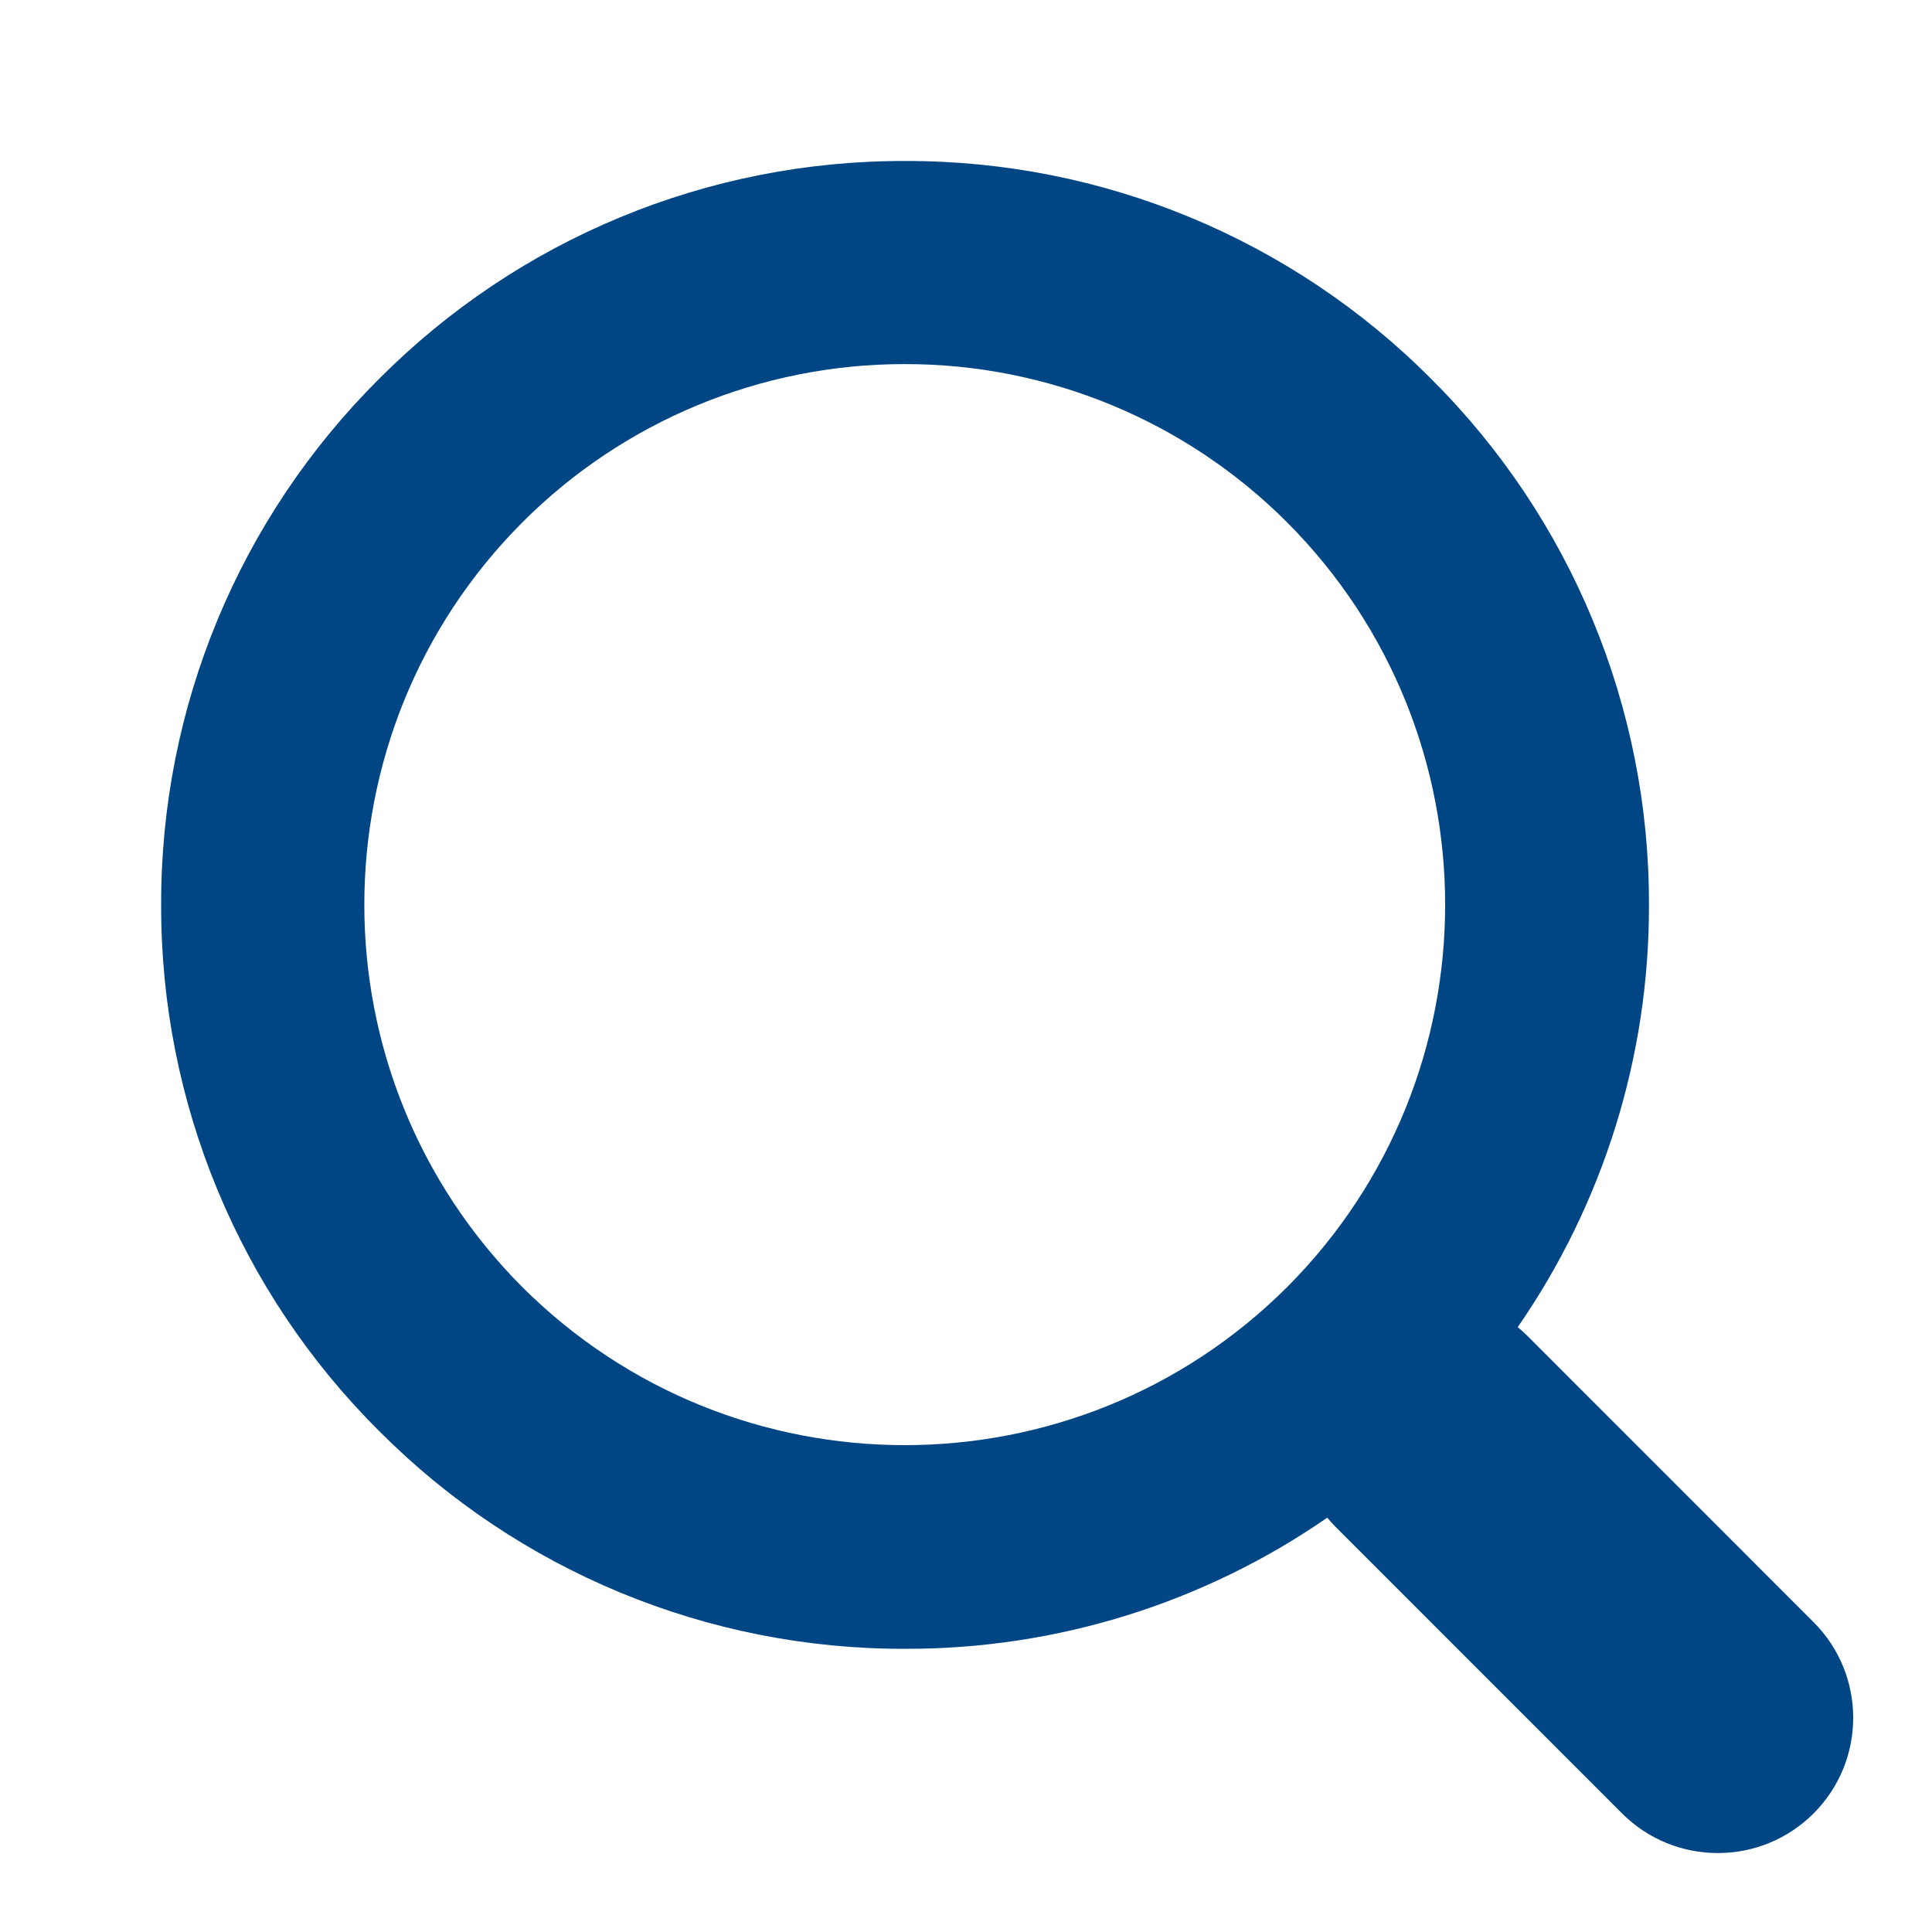
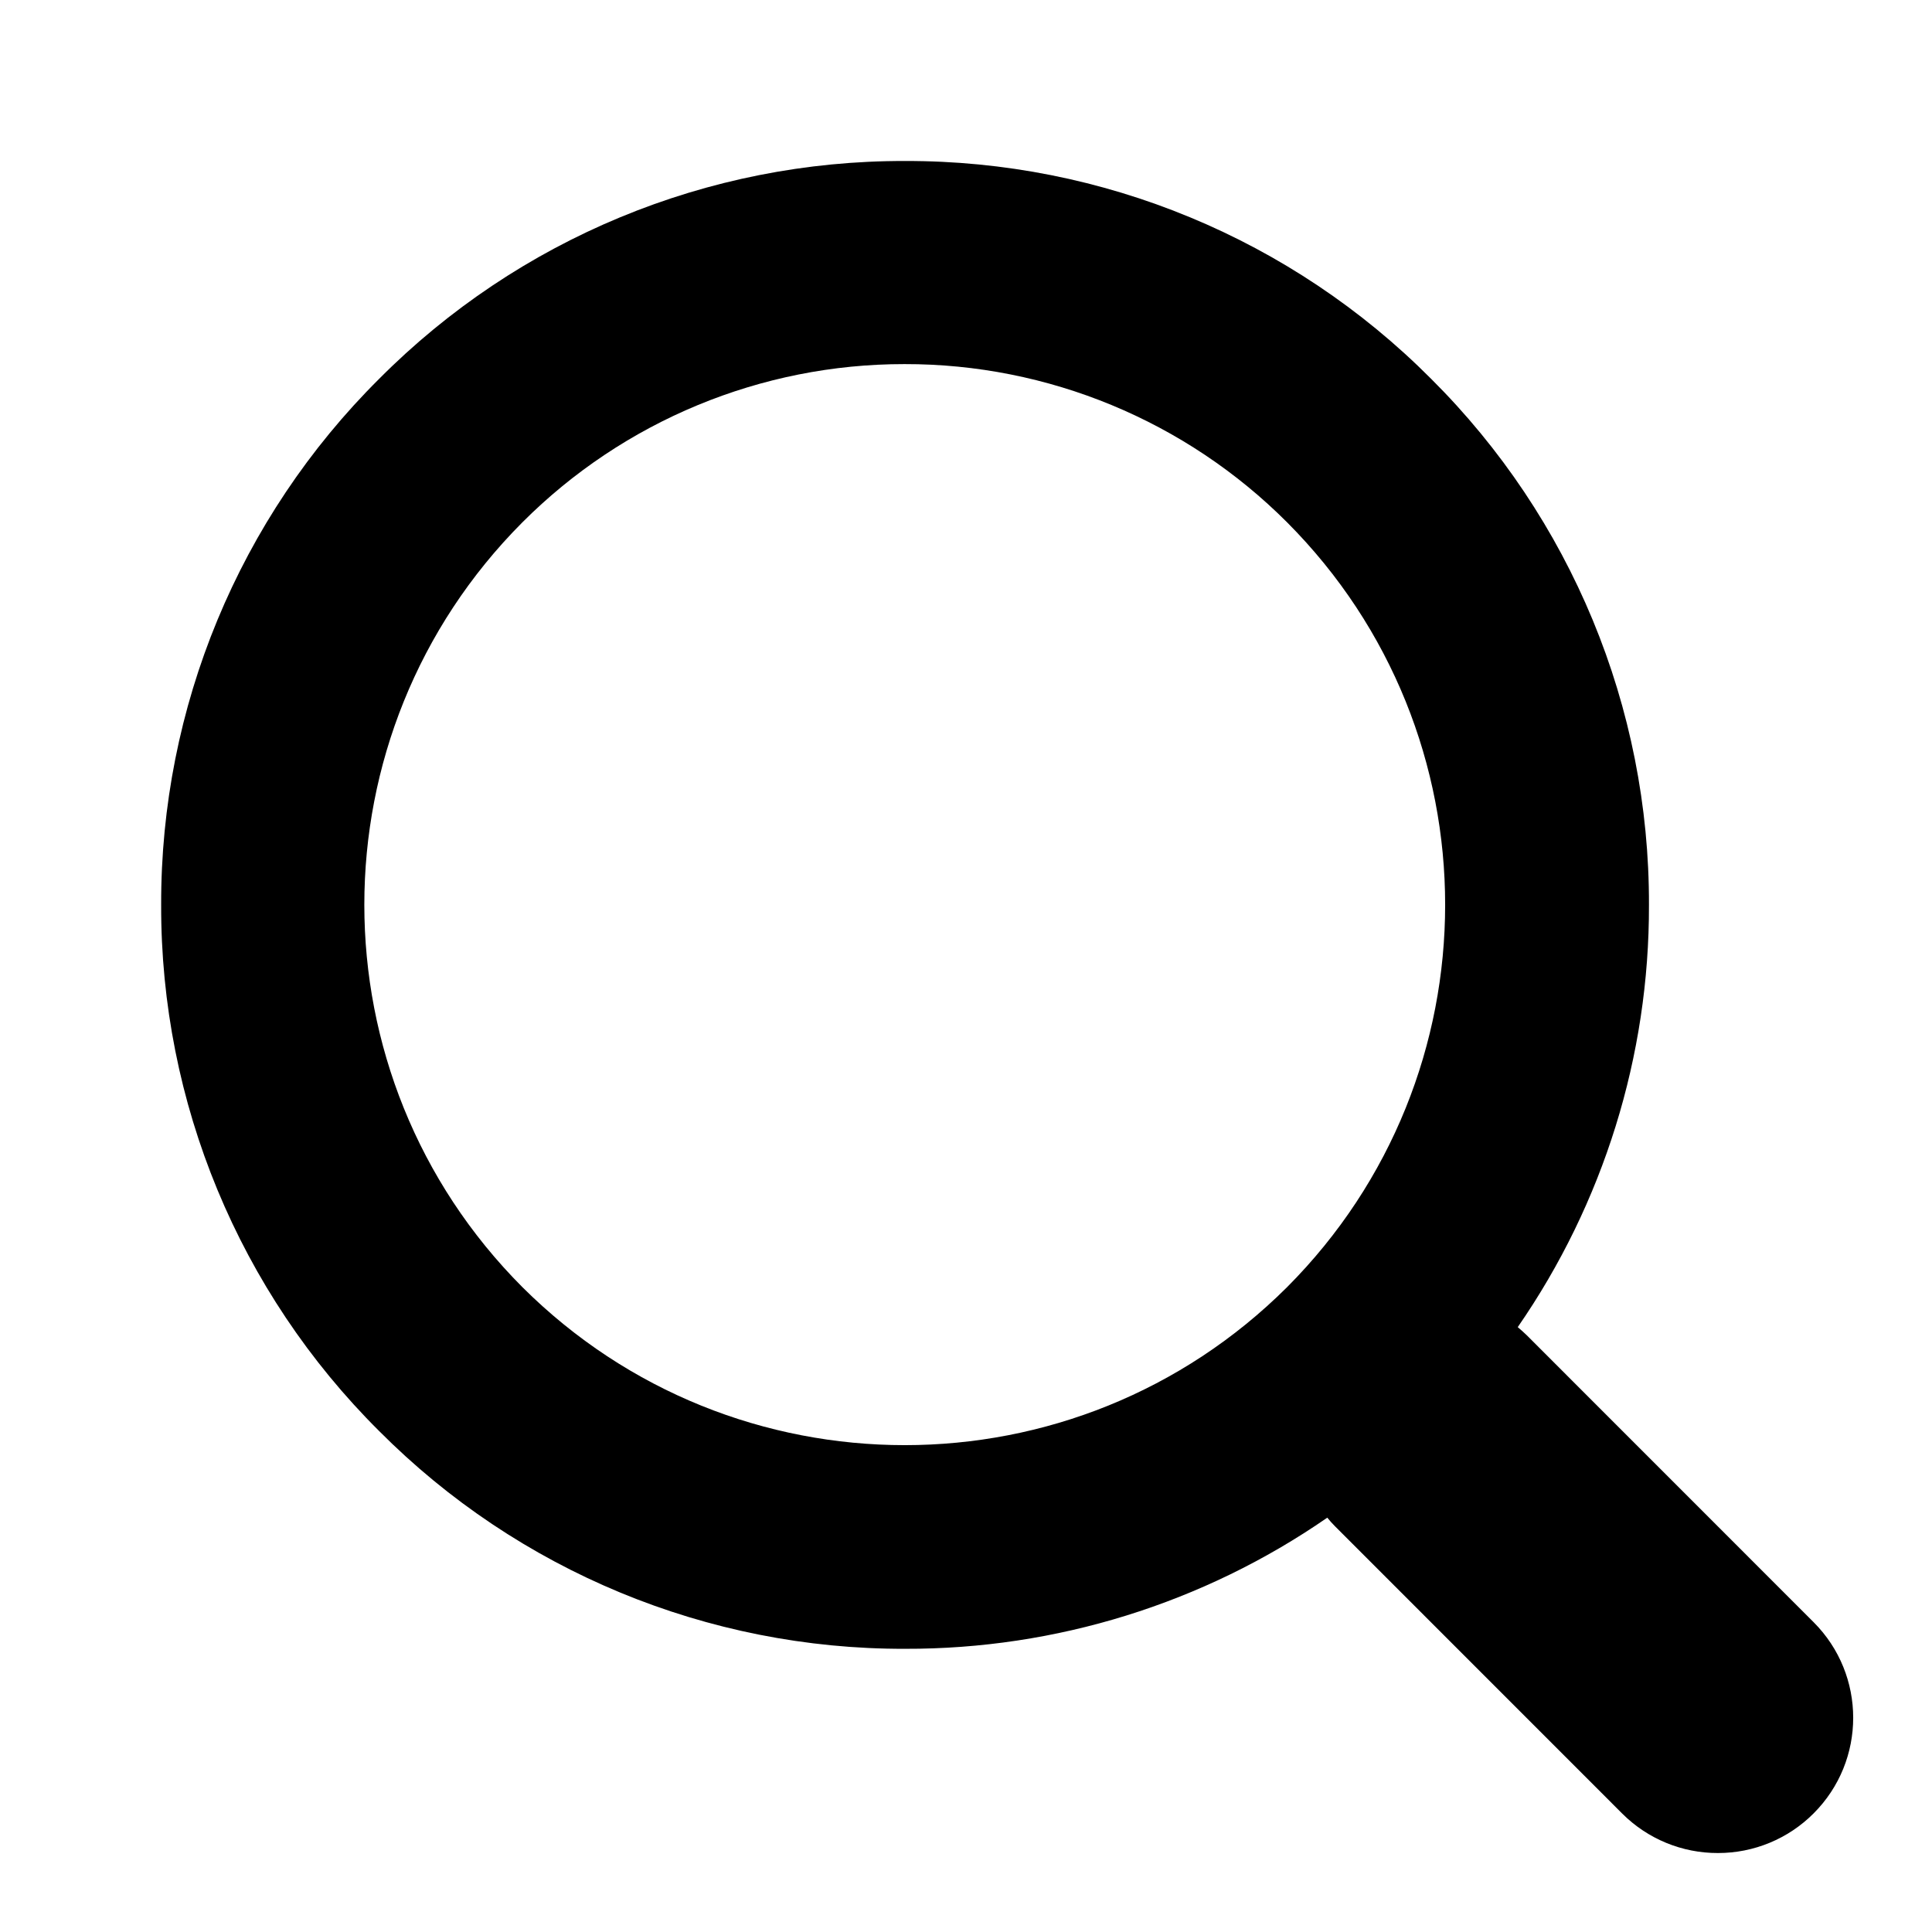
<svg xmlns="http://www.w3.org/2000/svg" width="24" height="24" viewBox="0 0 24 24">
  <g id="ic_search" transform="translate(-6 -6)">
    <rect id="Rectangle_31" data-name="Rectangle 31" width="24" height="24" transform="translate(6 6)" fill="none" />
-     <path id="Union_2" data-name="Union 2" d="M-1610.292,30.085l-3.564-3.565q-.054-.054-.1-.111a9.176,9.176,0,0,1-5.245,1.629,9.18,9.18,0,0,1-6.534-2.706,9.18,9.18,0,0,1-2.707-6.535,9.177,9.177,0,0,1,2.707-6.534,9.177,9.177,0,0,1,6.534-2.707,9.183,9.183,0,0,1,6.535,2.706,9.183,9.183,0,0,1,2.706,6.535,9.176,9.176,0,0,1-1.63,5.245q.057.048.111.1l3.564,3.565a1.68,1.68,0,0,1,0,2.376,1.675,1.675,0,0,1-1.188.492A1.675,1.675,0,0,1-1610.292,30.085Zm-13.663-16.04a6.728,6.728,0,0,0,0,9.5,6.728,6.728,0,0,0,9.5,0,6.728,6.728,0,0,0,0-9.5,6.7,6.7,0,0,0-4.753-1.966A6.7,6.7,0,0,0-1623.955,14.045Z" transform="translate(1636.444 -1.556)" fill="#004685" />
+     <path id="Union_2" data-name="Union 2" d="M-1610.292,30.085l-3.564-3.565q-.054-.054-.1-.111a9.176,9.176,0,0,1-5.245,1.629,9.18,9.18,0,0,1-6.534-2.706,9.18,9.18,0,0,1-2.707-6.535,9.177,9.177,0,0,1,2.707-6.534,9.177,9.177,0,0,1,6.534-2.707,9.183,9.183,0,0,1,6.535,2.706,9.183,9.183,0,0,1,2.706,6.535,9.176,9.176,0,0,1-1.63,5.245q.057.048.111.1l3.564,3.565a1.68,1.68,0,0,1,0,2.376,1.675,1.675,0,0,1-1.188.492A1.675,1.675,0,0,1-1610.292,30.085Zm-13.663-16.04a6.728,6.728,0,0,0,0,9.5,6.728,6.728,0,0,0,9.5,0,6.728,6.728,0,0,0,0-9.5,6.7,6.7,0,0,0-4.753-1.966A6.7,6.7,0,0,0-1623.955,14.045Z" transform="translate(1636.444 -1.556)" />
  </g>
</svg>
